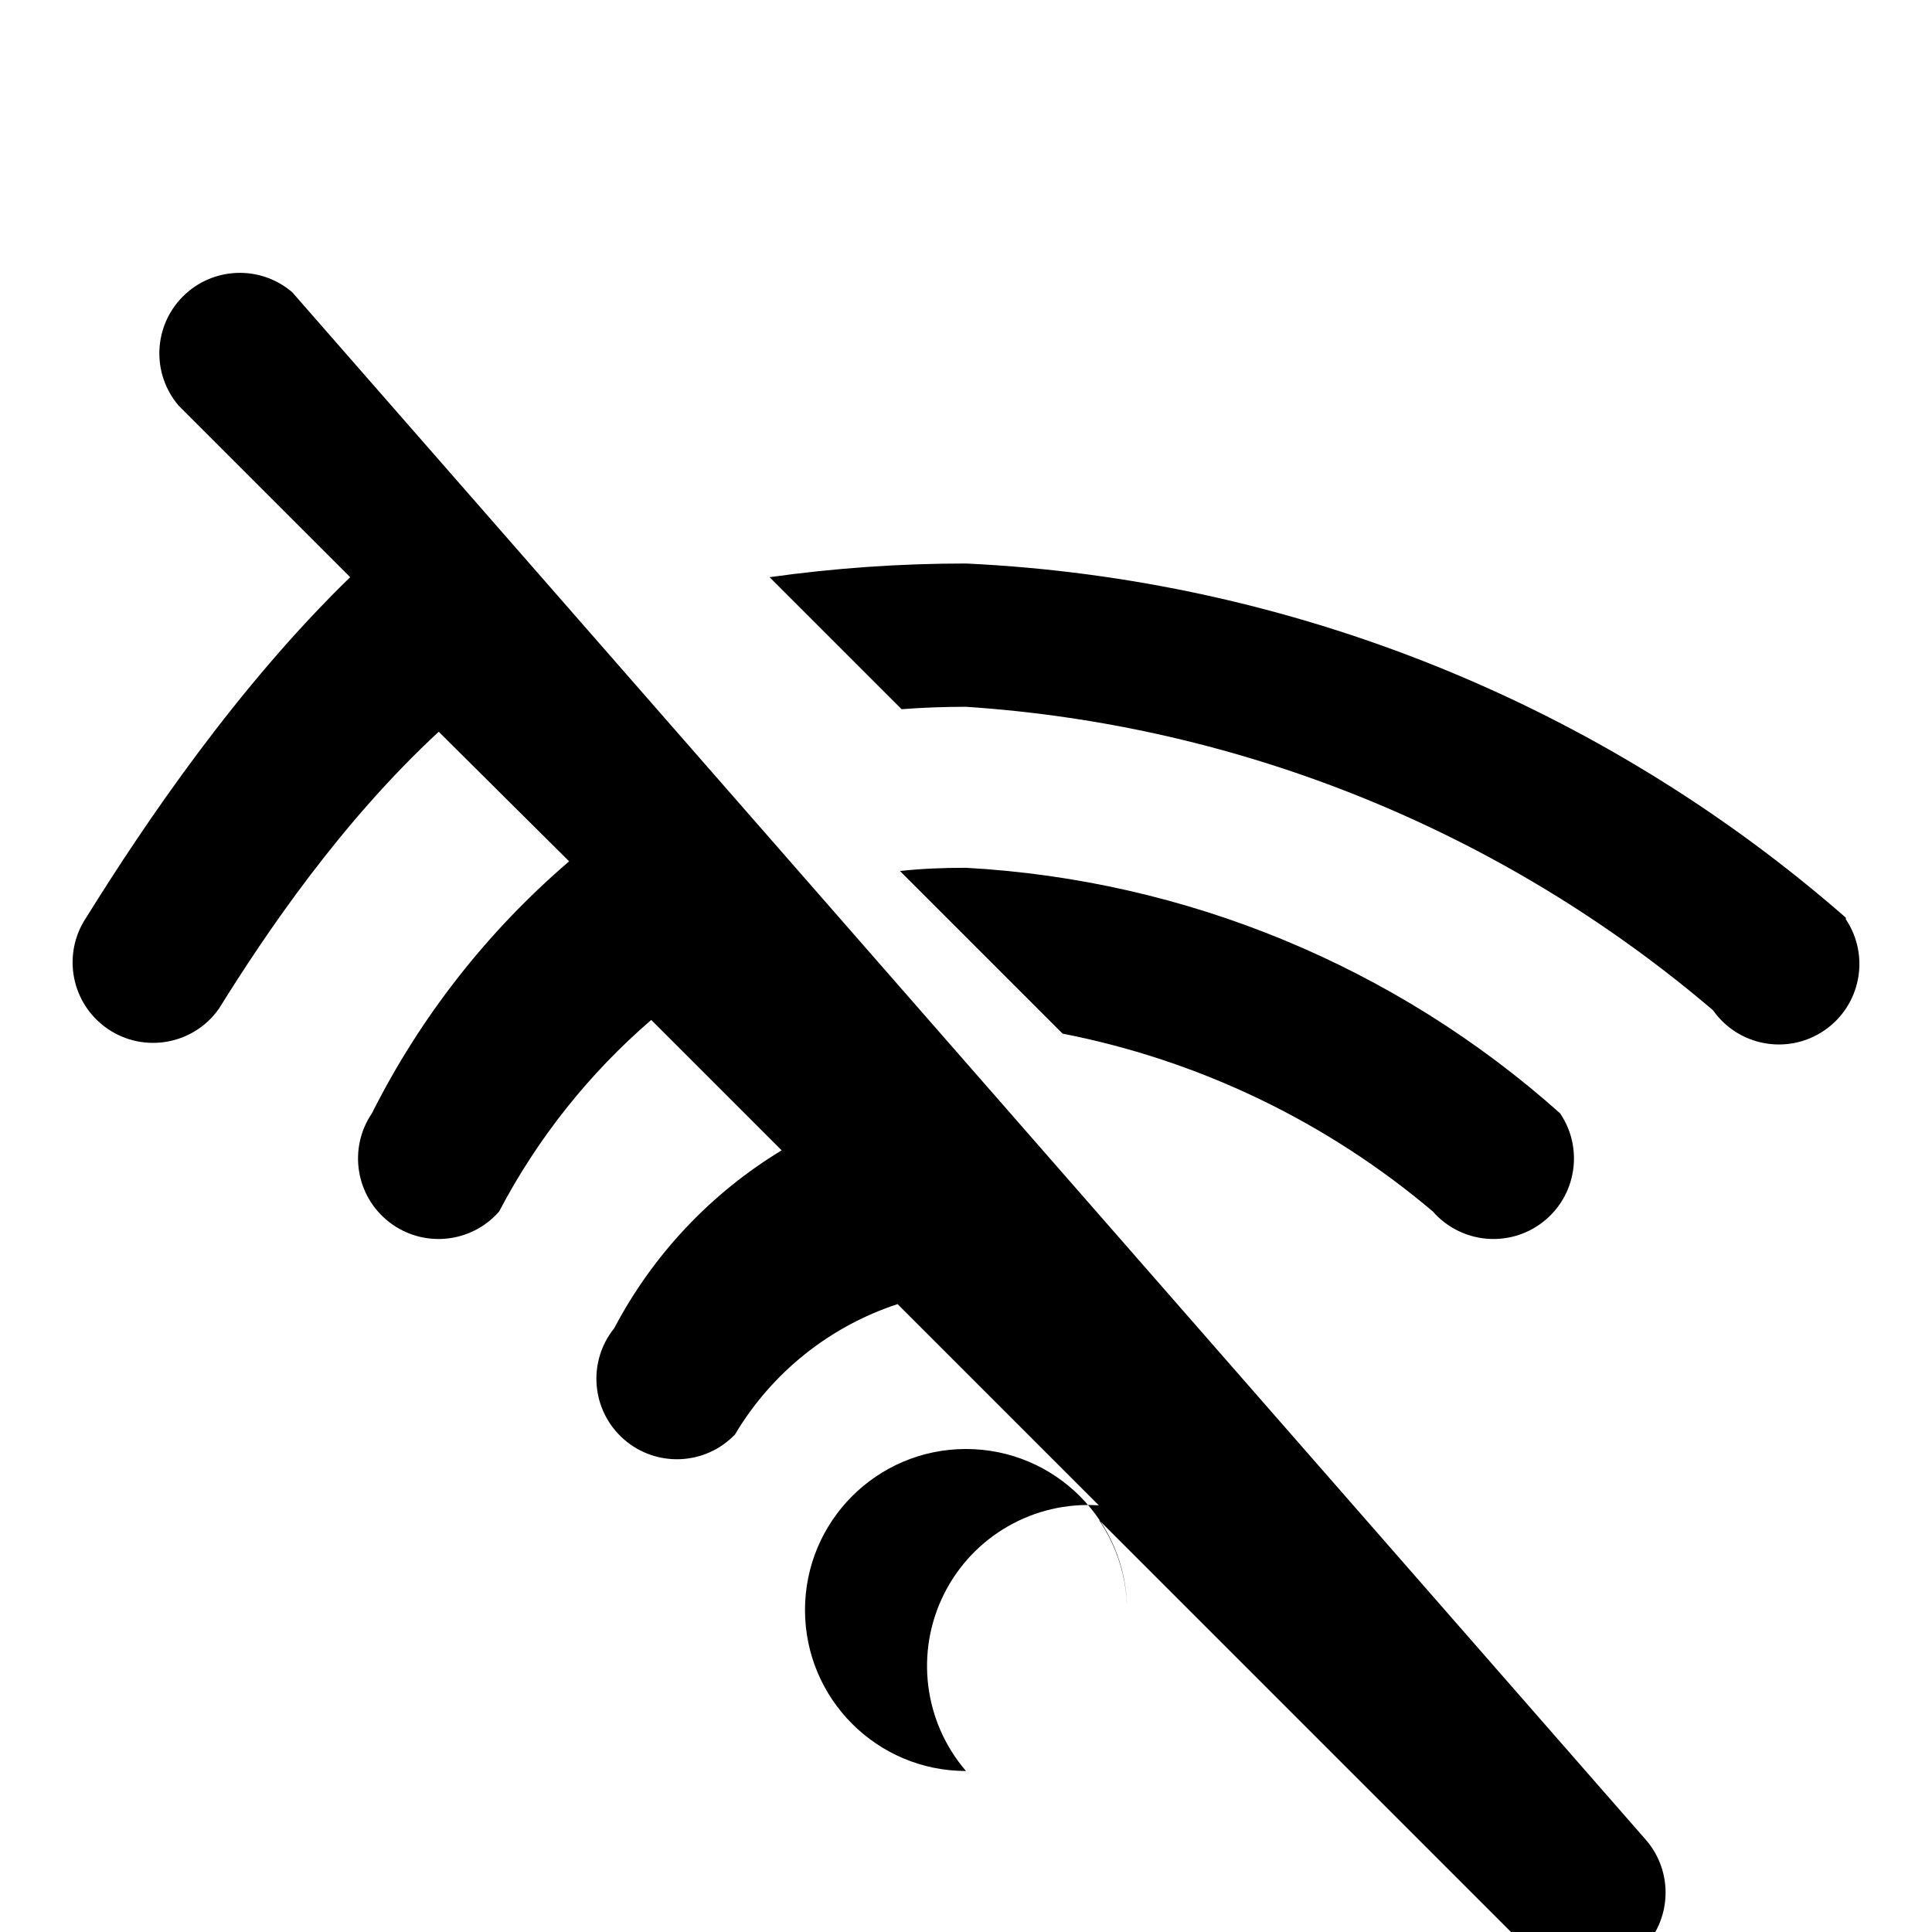
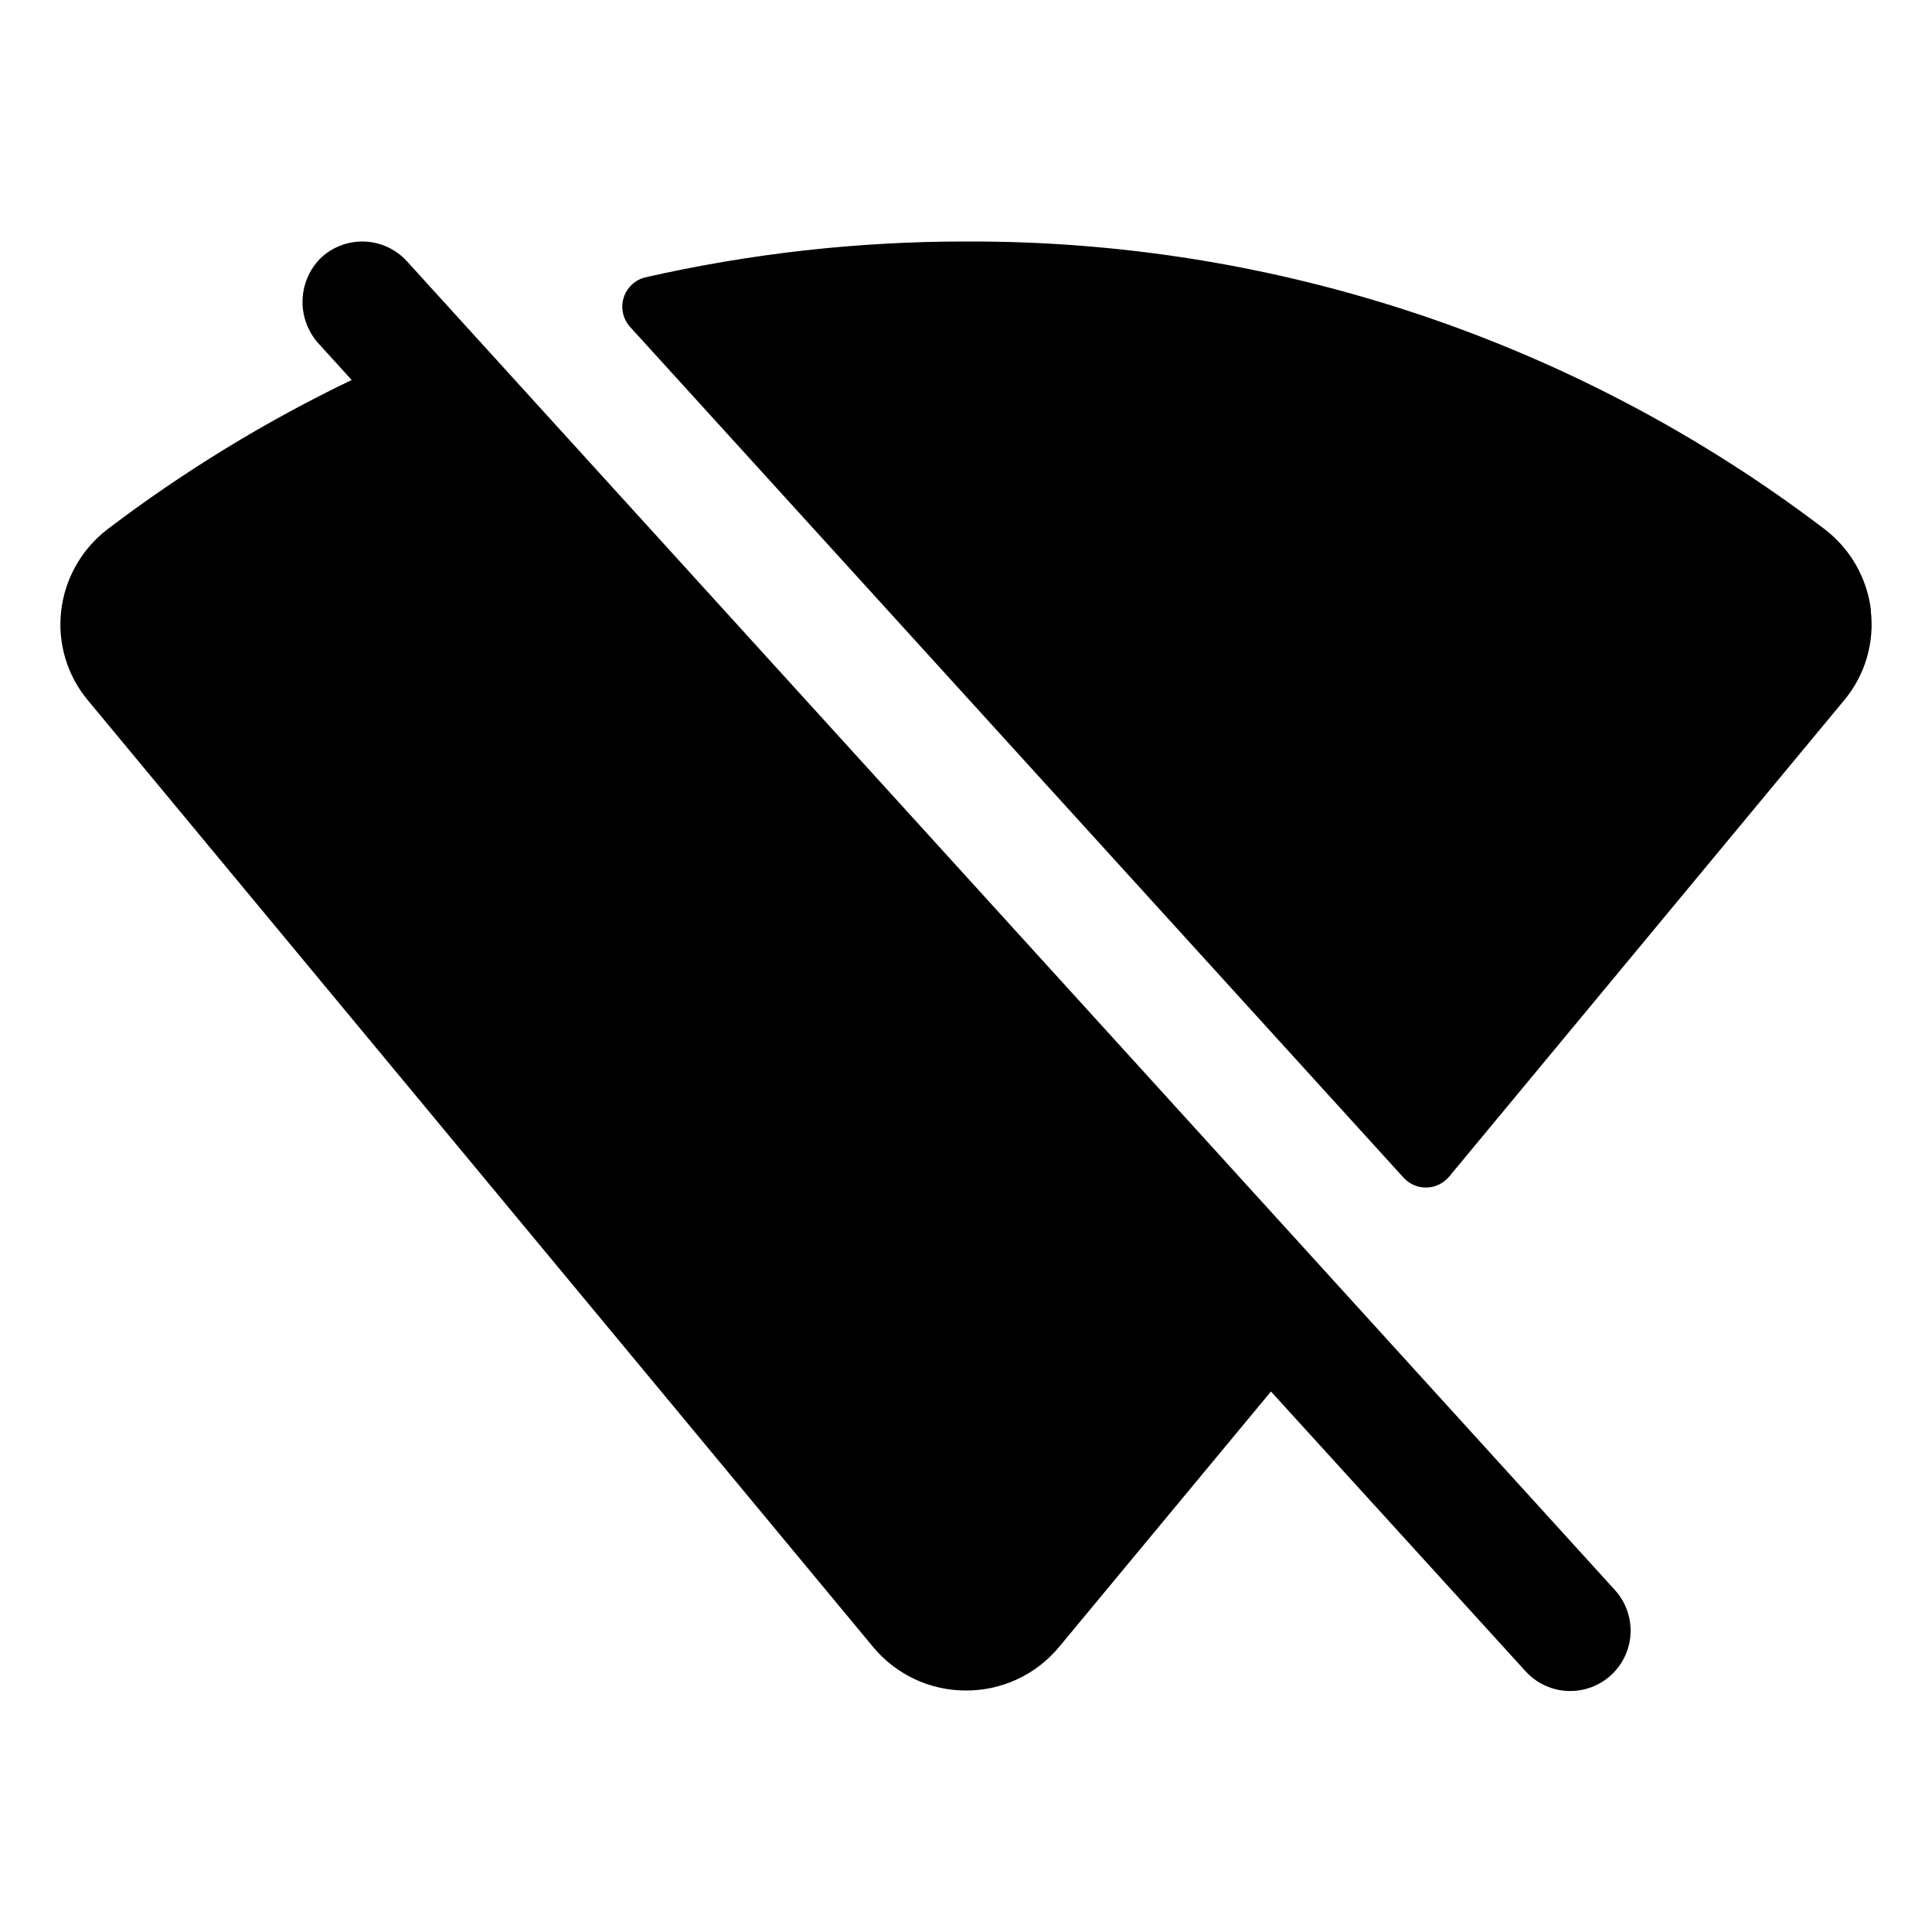
- <svg xmlns="http://www.w3.org/2000/svg" width="24" height="24" viewBox="0 0 24 24" version="1.1">
-   <defs />
-   <path style="fill:currentColor" d="M 3.63,3.63 A 1,1 0 0 0 2.22,5.04 l 2.13,2.13 C 2.95,8.53 1.81,10.21 1.07,11.4 a 1,1 0 0 0 1.65,1.13 c 0.59,-0.95 1.52,-2.32 2.73,-3.44 L 7.07,10.7 A 10.09,10.09 0 0 0 4.62,13.83 a 1,1 0 0 0 1.58,1.22 8.11,8.11 0 0 1 1.89,-2.38 l 1.62,1.62 A 5.67,5.67 0 0 0 7.63,16.5 a 1,1 0 0 0 1.5,1.32 3.69,3.69 0 0 1 2.02,-1.62 l 2.5,2.5 A 2,2 0 0 0 12,22 a 2,2 0 0 0 2,-2 2,2 0 0 0 -0.35,-1.12 l 5.39,5.39 a 1,1 0 0 0 1.41,-1.41 Z M 12,18 a 2,2 0 1 1 0,4 2,2 0 0 1 0,-4 Z M 22.93,11.4 A 17.89,17.89 0 0 0 12,7 a 17.55,17.55 0 0 0 -2.44,0.17 l 1.64,1.64 c 0.26,-0.02 0.53,-0.03 0.8,-0.03 a 15.93,15.93 0 0 1 9.28,3.77 1,1 0 0 0 1.65,-1.13 Z M 19.38,13.83 A 12.08,12.08 0 0 0 12,10.78 c -0.28,0 -0.55,0.01 -0.82,0.04 l 2.02,2.02 a 10.14,10.14 0 0 1 4.6,2.21 1,1 0 0 0 1.58,-1.22 Z" />
+ <svg xmlns="http://www.w3.org/2000/svg" width="256" height="256" viewBox="0 0 256 256" fill="currentColor">
+   <path fill="currentColor" d="M213.92 210.62a8 8 0 1 1-11.84 10.76l-33.67-37l-28.1 33.88A15.93 15.93 0 0 1 128 224a15.93 15.93 0 0 1-12.31-5.77L11.65 92.8a15.65 15.65 0 0 1-3.54-11.89a15.93 15.93 0 0 1 6.17-10.81A188.3 188.3 0 0 1 46.6 50.35l-4.29-4.72a8.22 8.22 0 0 1 .13-11.38a8 8 0 0 1 11.48.37Zm34-129.71a15.93 15.93 0 0 0-6.17-10.81A186.67 186.67 0 0 0 128 32a191 191 0 0 0-42.49 4.75a4 4 0 0 0-2 6.59L186 156.07a4 4 0 0 0 6-.14l52.35-63.13a15.65 15.65 0 0 0 3.54-11.89Z" />
</svg>
